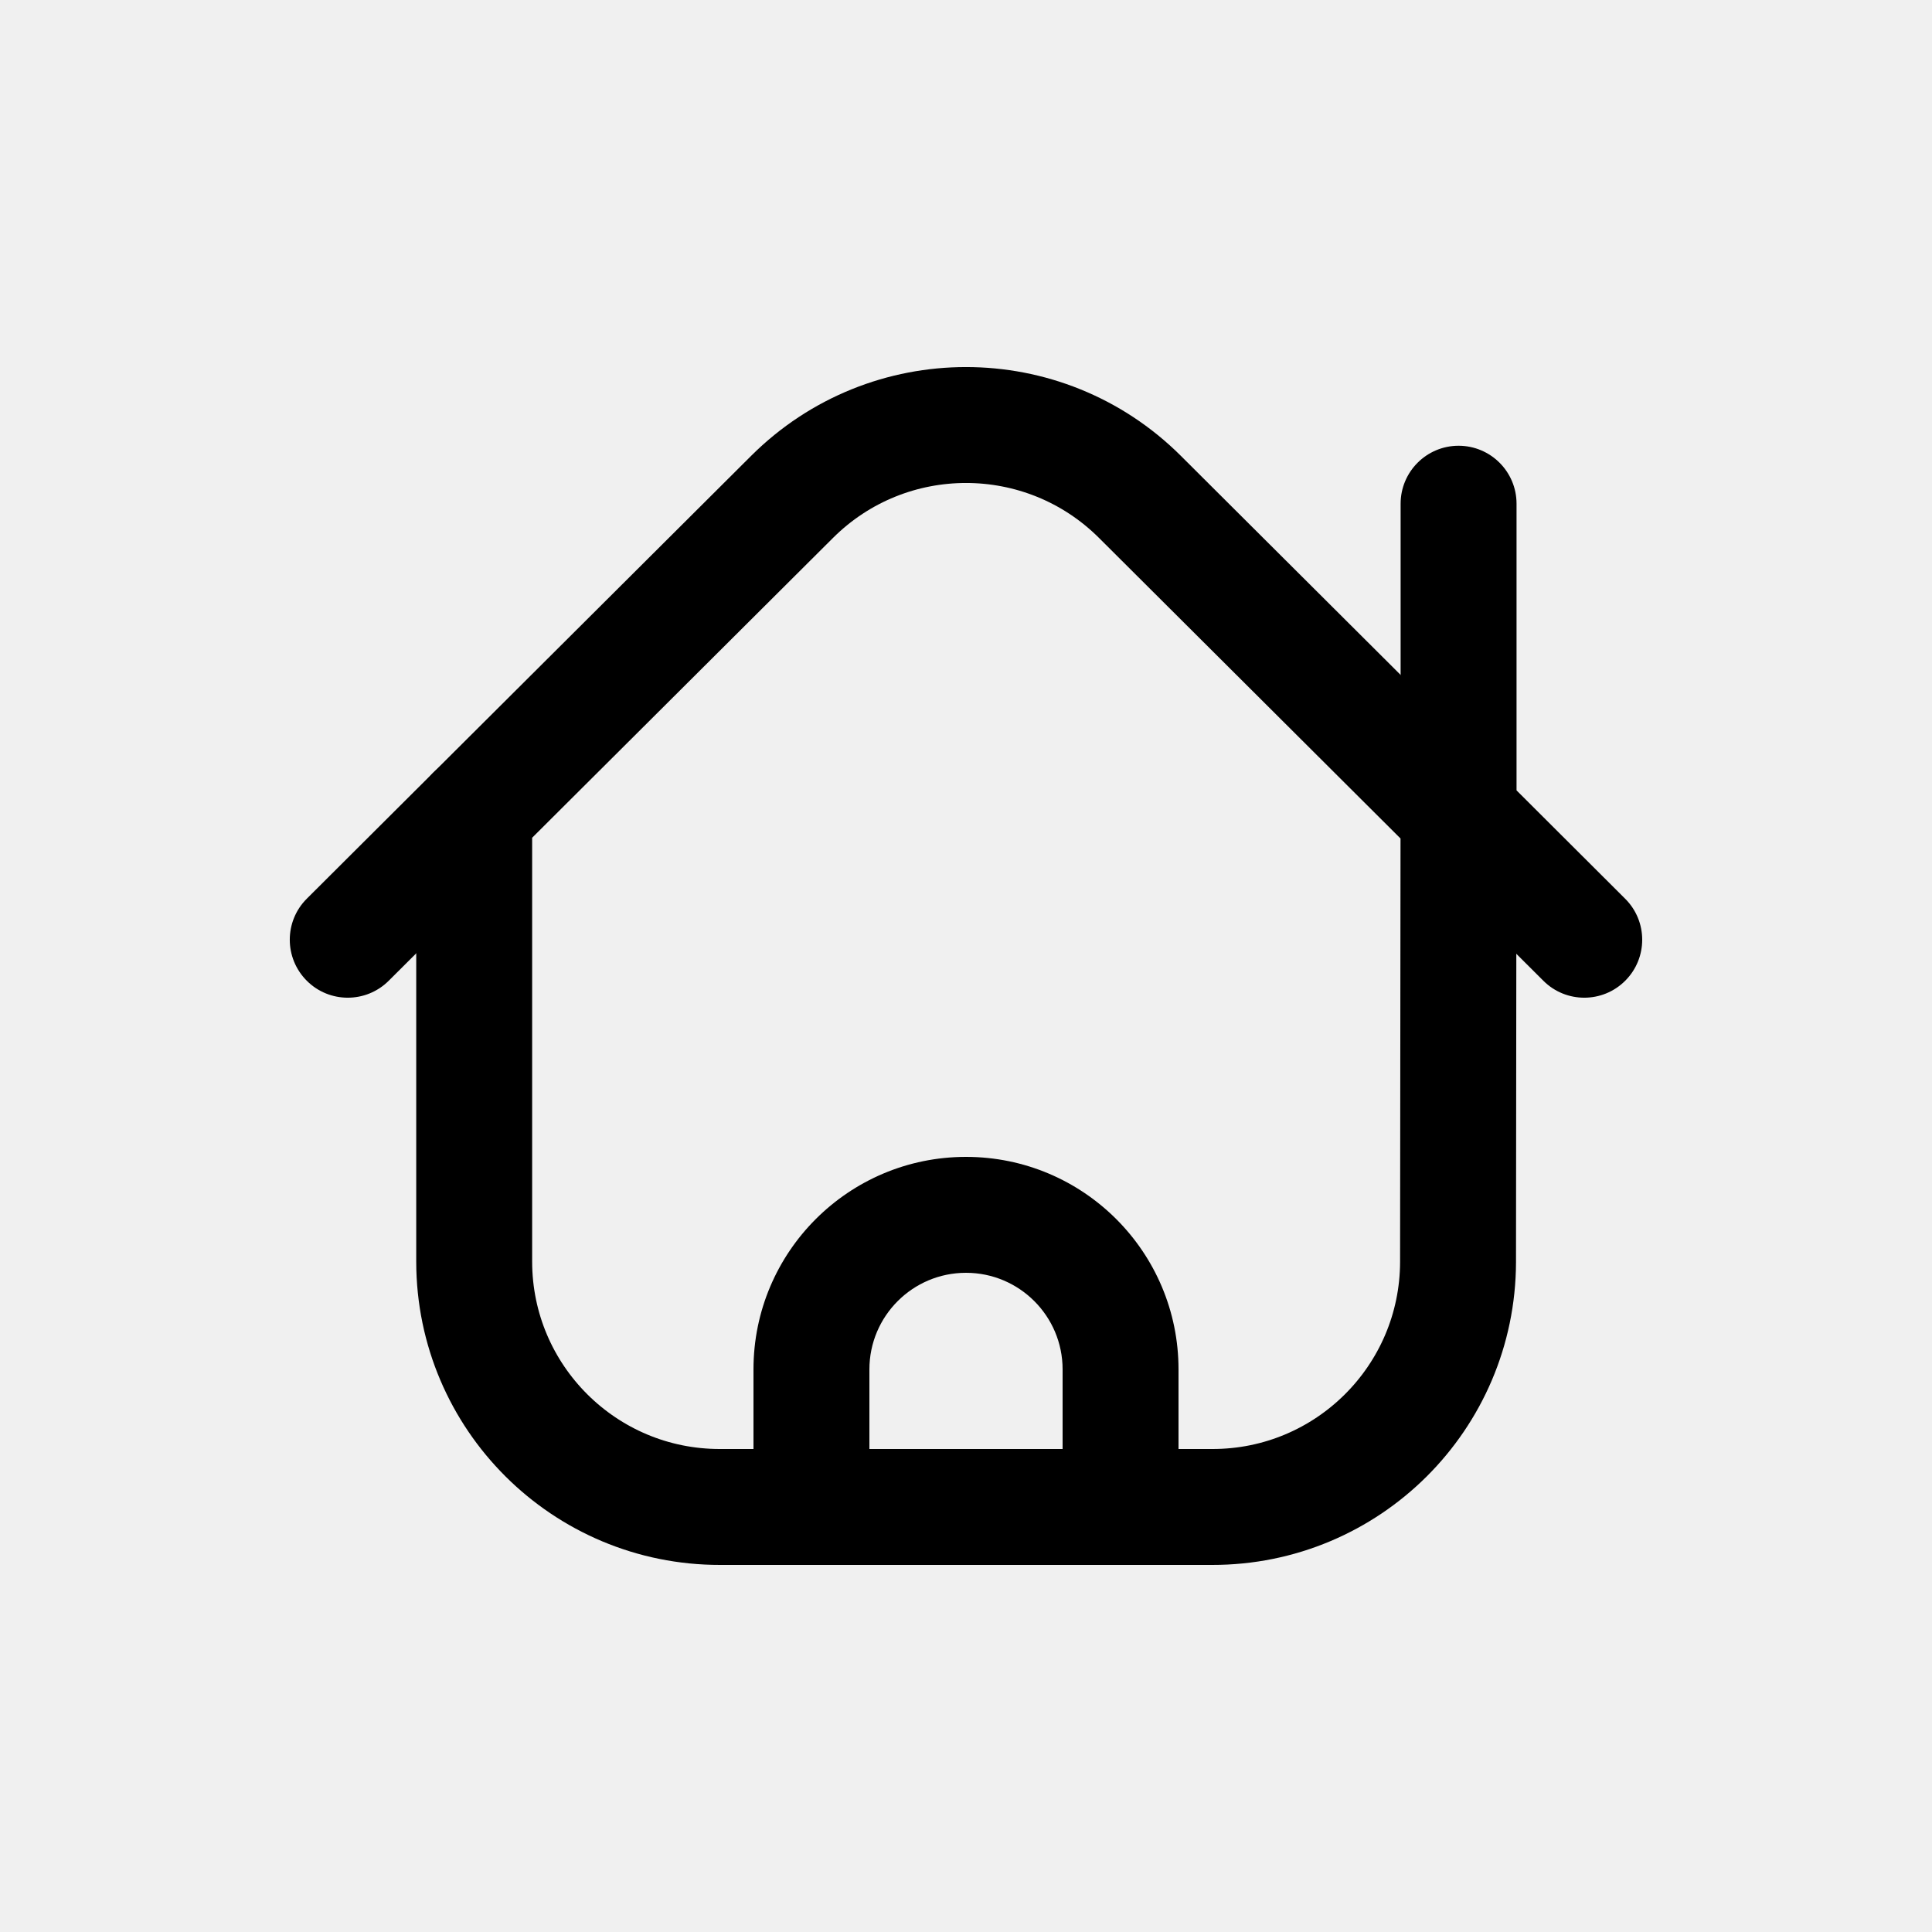
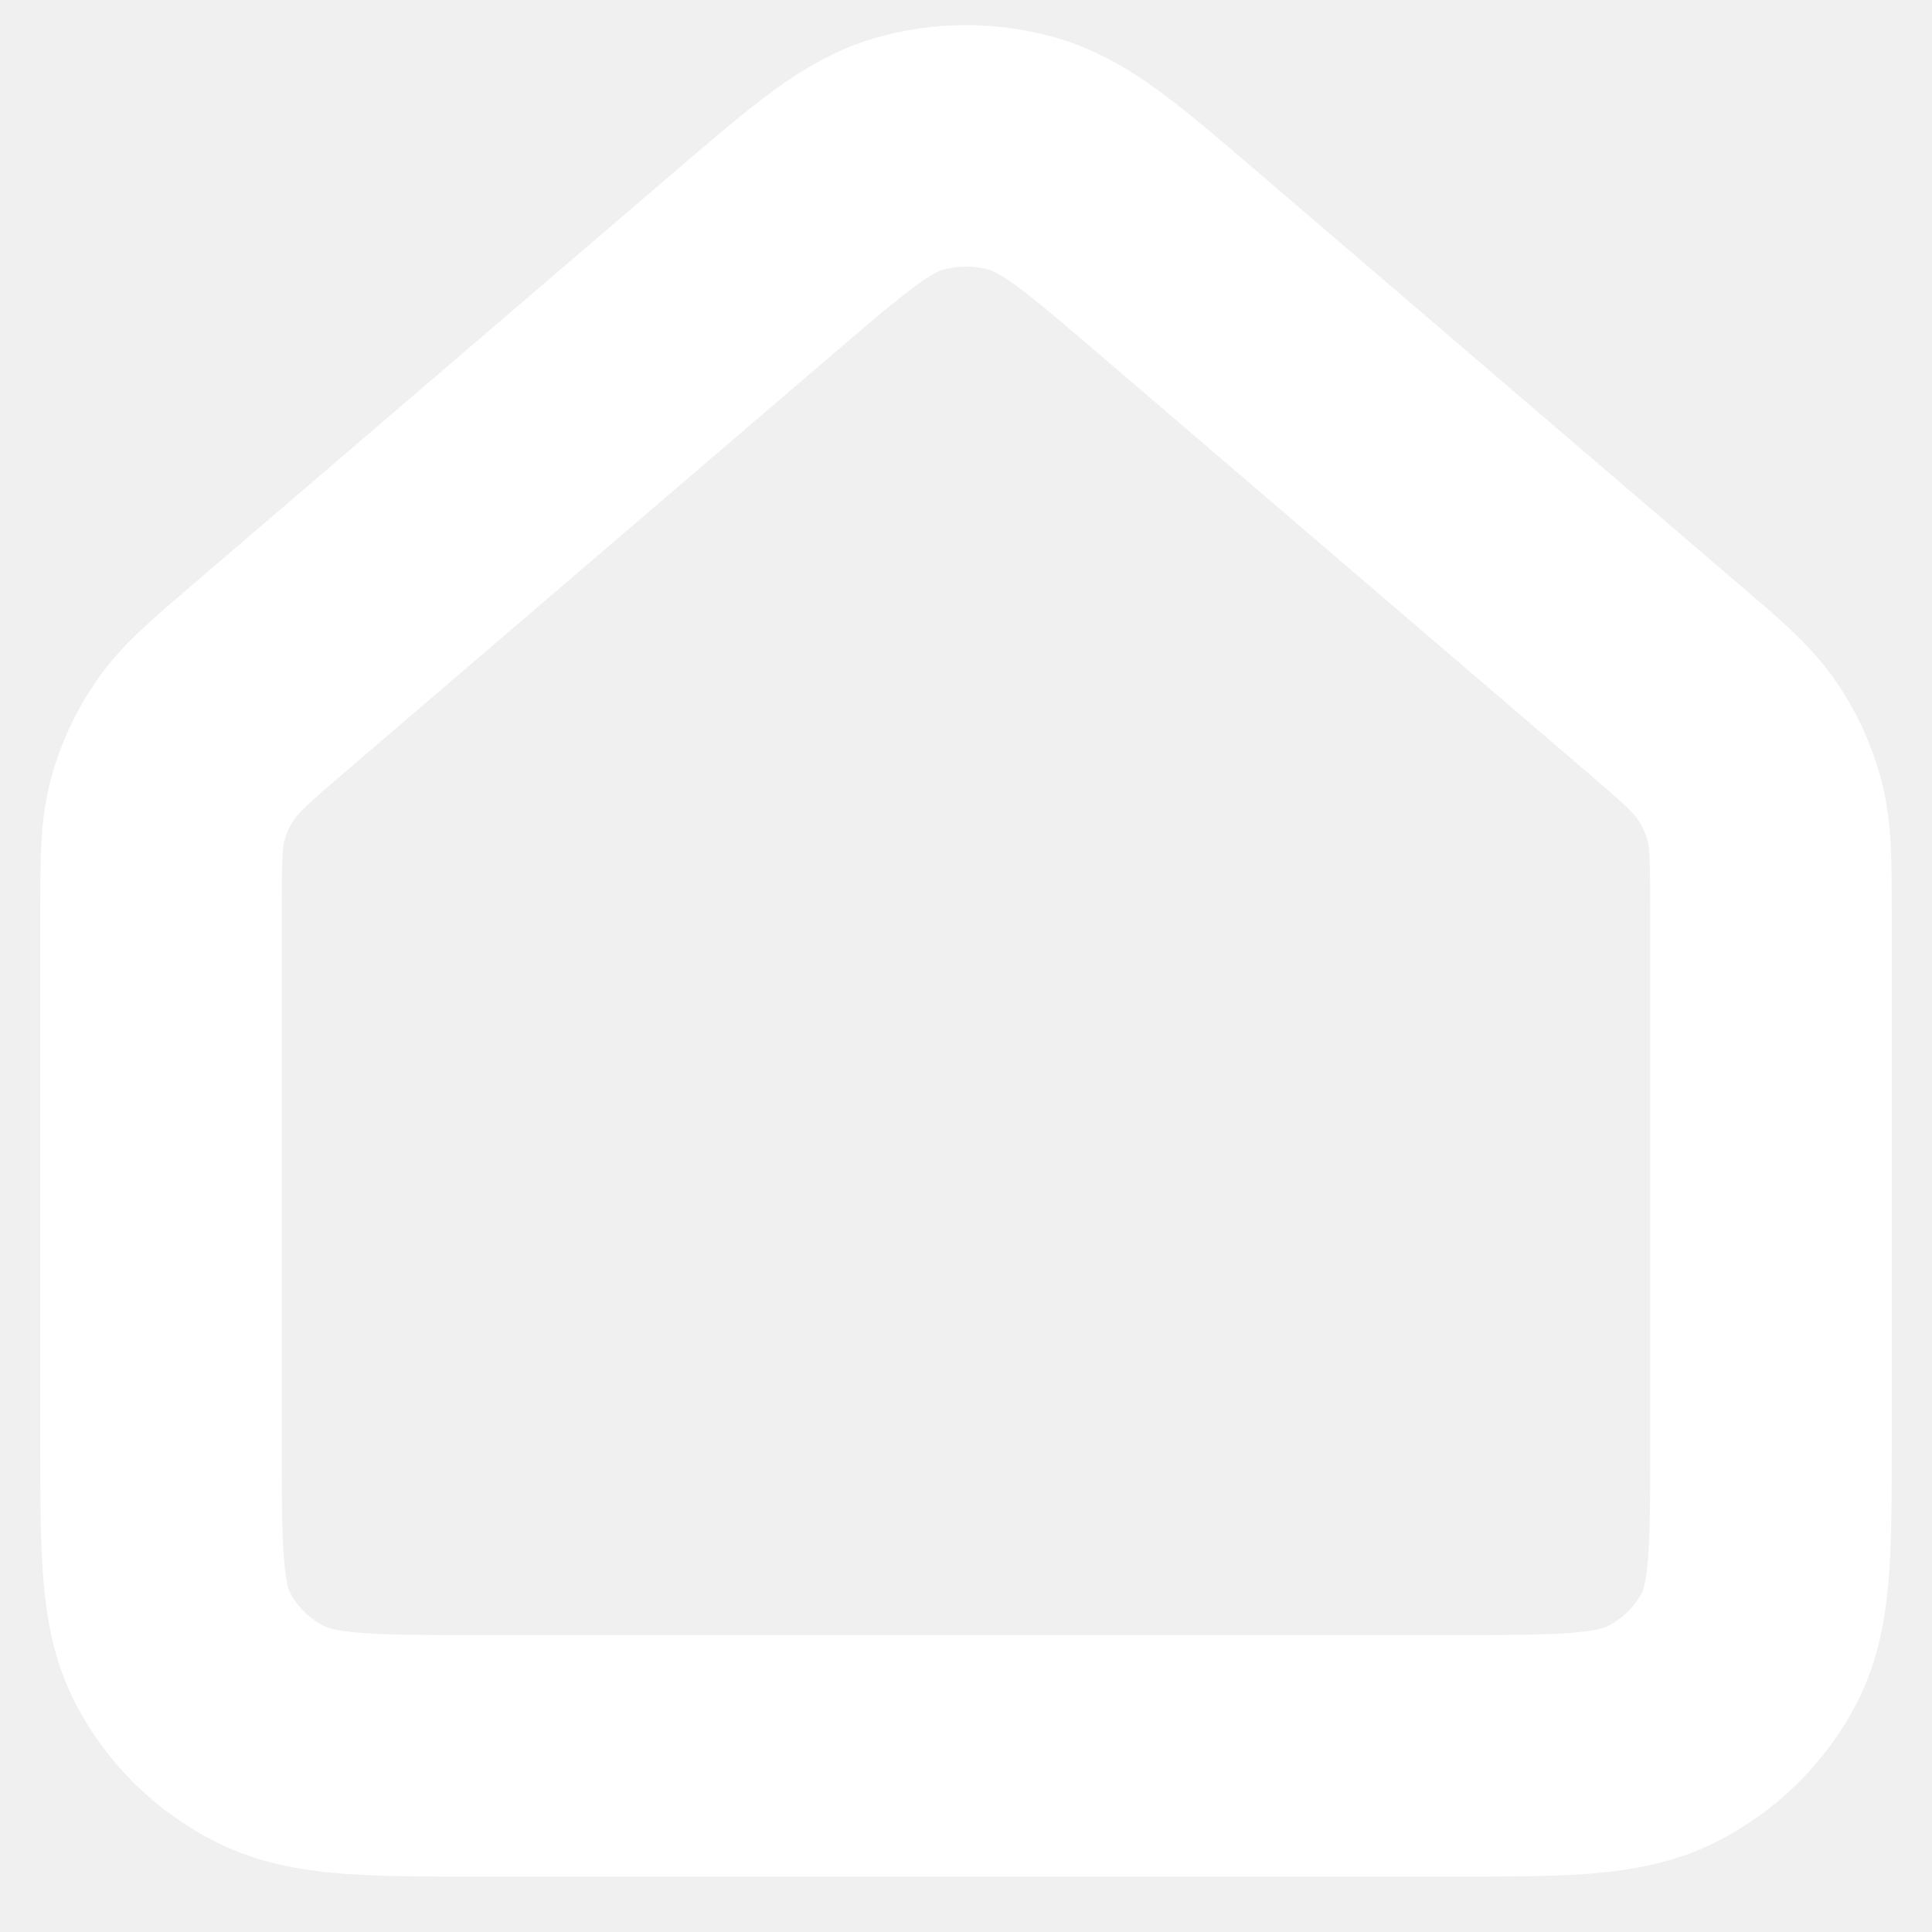
- <svg xmlns="http://www.w3.org/2000/svg" width="800px" height="800px" viewBox="0 -0.5 25 25" fill="none">
-   <path fill-rule="evenodd" clip-rule="evenodd" d="M18.867 15.832L18.873 10.039L14.75 5.929C13.506 4.69 11.494 4.69 10.25 5.929L6.136 10.029V15.829C6.139 17.583 7.564 19.003 9.318 19H15.685C17.438 19.003 18.862 17.585 18.867 15.832Z" stroke="#000000" stroke-width="1.5" stroke-linecap="round" stroke-linejoin="round" />
-   <path d="M19.624 6.018C19.624 5.604 19.288 5.268 18.874 5.268C18.46 5.268 18.124 5.604 18.124 6.018H19.624ZM18.874 10.039H18.124C18.124 10.238 18.203 10.43 18.345 10.57L18.874 10.039ZM19.971 12.191C20.264 12.484 20.739 12.483 21.031 12.19C21.324 11.896 21.323 11.421 21.029 11.129L19.971 12.191ZM6.666 10.56C6.959 10.268 6.96 9.793 6.667 9.5C6.375 9.206 5.9 9.205 5.606 9.498L6.666 10.56ZM3.97 11.129C3.677 11.421 3.676 11.896 3.969 12.19C4.261 12.483 4.736 12.484 5.03 12.191L3.97 11.129ZM13.75 19C13.75 19.414 14.086 19.75 14.5 19.75C14.914 19.75 15.25 19.414 15.25 19H13.75ZM9.75 19C9.75 19.414 10.086 19.75 10.5 19.75C10.914 19.75 11.25 19.414 11.25 19H9.75ZM18.124 6.018V10.039H19.624V6.018H18.124ZM18.345 10.57L19.971 12.191L21.029 11.129L19.404 9.508L18.345 10.57ZM5.606 9.498L3.97 11.129L5.03 12.191L6.666 10.56L5.606 9.498ZM15.25 19V17.22H13.75V19H15.25ZM15.25 17.22C15.25 15.701 14.019 14.47 12.5 14.47V15.97C13.19 15.97 13.75 16.53 13.75 17.22H15.25ZM12.5 14.47C10.981 14.47 9.75 15.701 9.75 17.22H11.25C11.25 16.53 11.81 15.97 12.5 15.97V14.47ZM9.75 17.22V19H11.25V17.22H9.75Z" fill="#000000" />
+ <svg xmlns="http://www.w3.org/2000/svg" width="24" height="24" viewBox="0 0 24 24" fill="none">
+   <path d="M2 11.351V17.896C2 19.267 2 19.953 2.272 20.476C2.512 20.937 2.894 21.311 3.365 21.546C3.899 21.812 4.599 21.812 5.996 21.812H18.004C19.401 21.812 20.1 21.812 20.634 21.546C21.105 21.311 21.488 20.937 21.728 20.476C22 19.953 22 19.268 22 17.9V11.351C22 10.697 21.999 10.37 21.918 10.066C21.846 9.796 21.728 9.541 21.568 9.31C21.388 9.05 21.137 8.834 20.634 8.404L14.634 3.264C13.701 2.464 13.234 2.065 12.709 1.912C12.246 1.779 11.753 1.779 11.29 1.912C10.766 2.064 10.3 2.464 9.368 3.262L3.366 8.404C2.863 8.834 2.613 9.05 2.432 9.31C2.272 9.541 2.153 9.796 2.081 10.066C2 10.37 2 10.697 2 11.351Z" stroke="white" stroke-width="3" stroke-linecap="round" stroke-linejoin="round" />
</svg>
